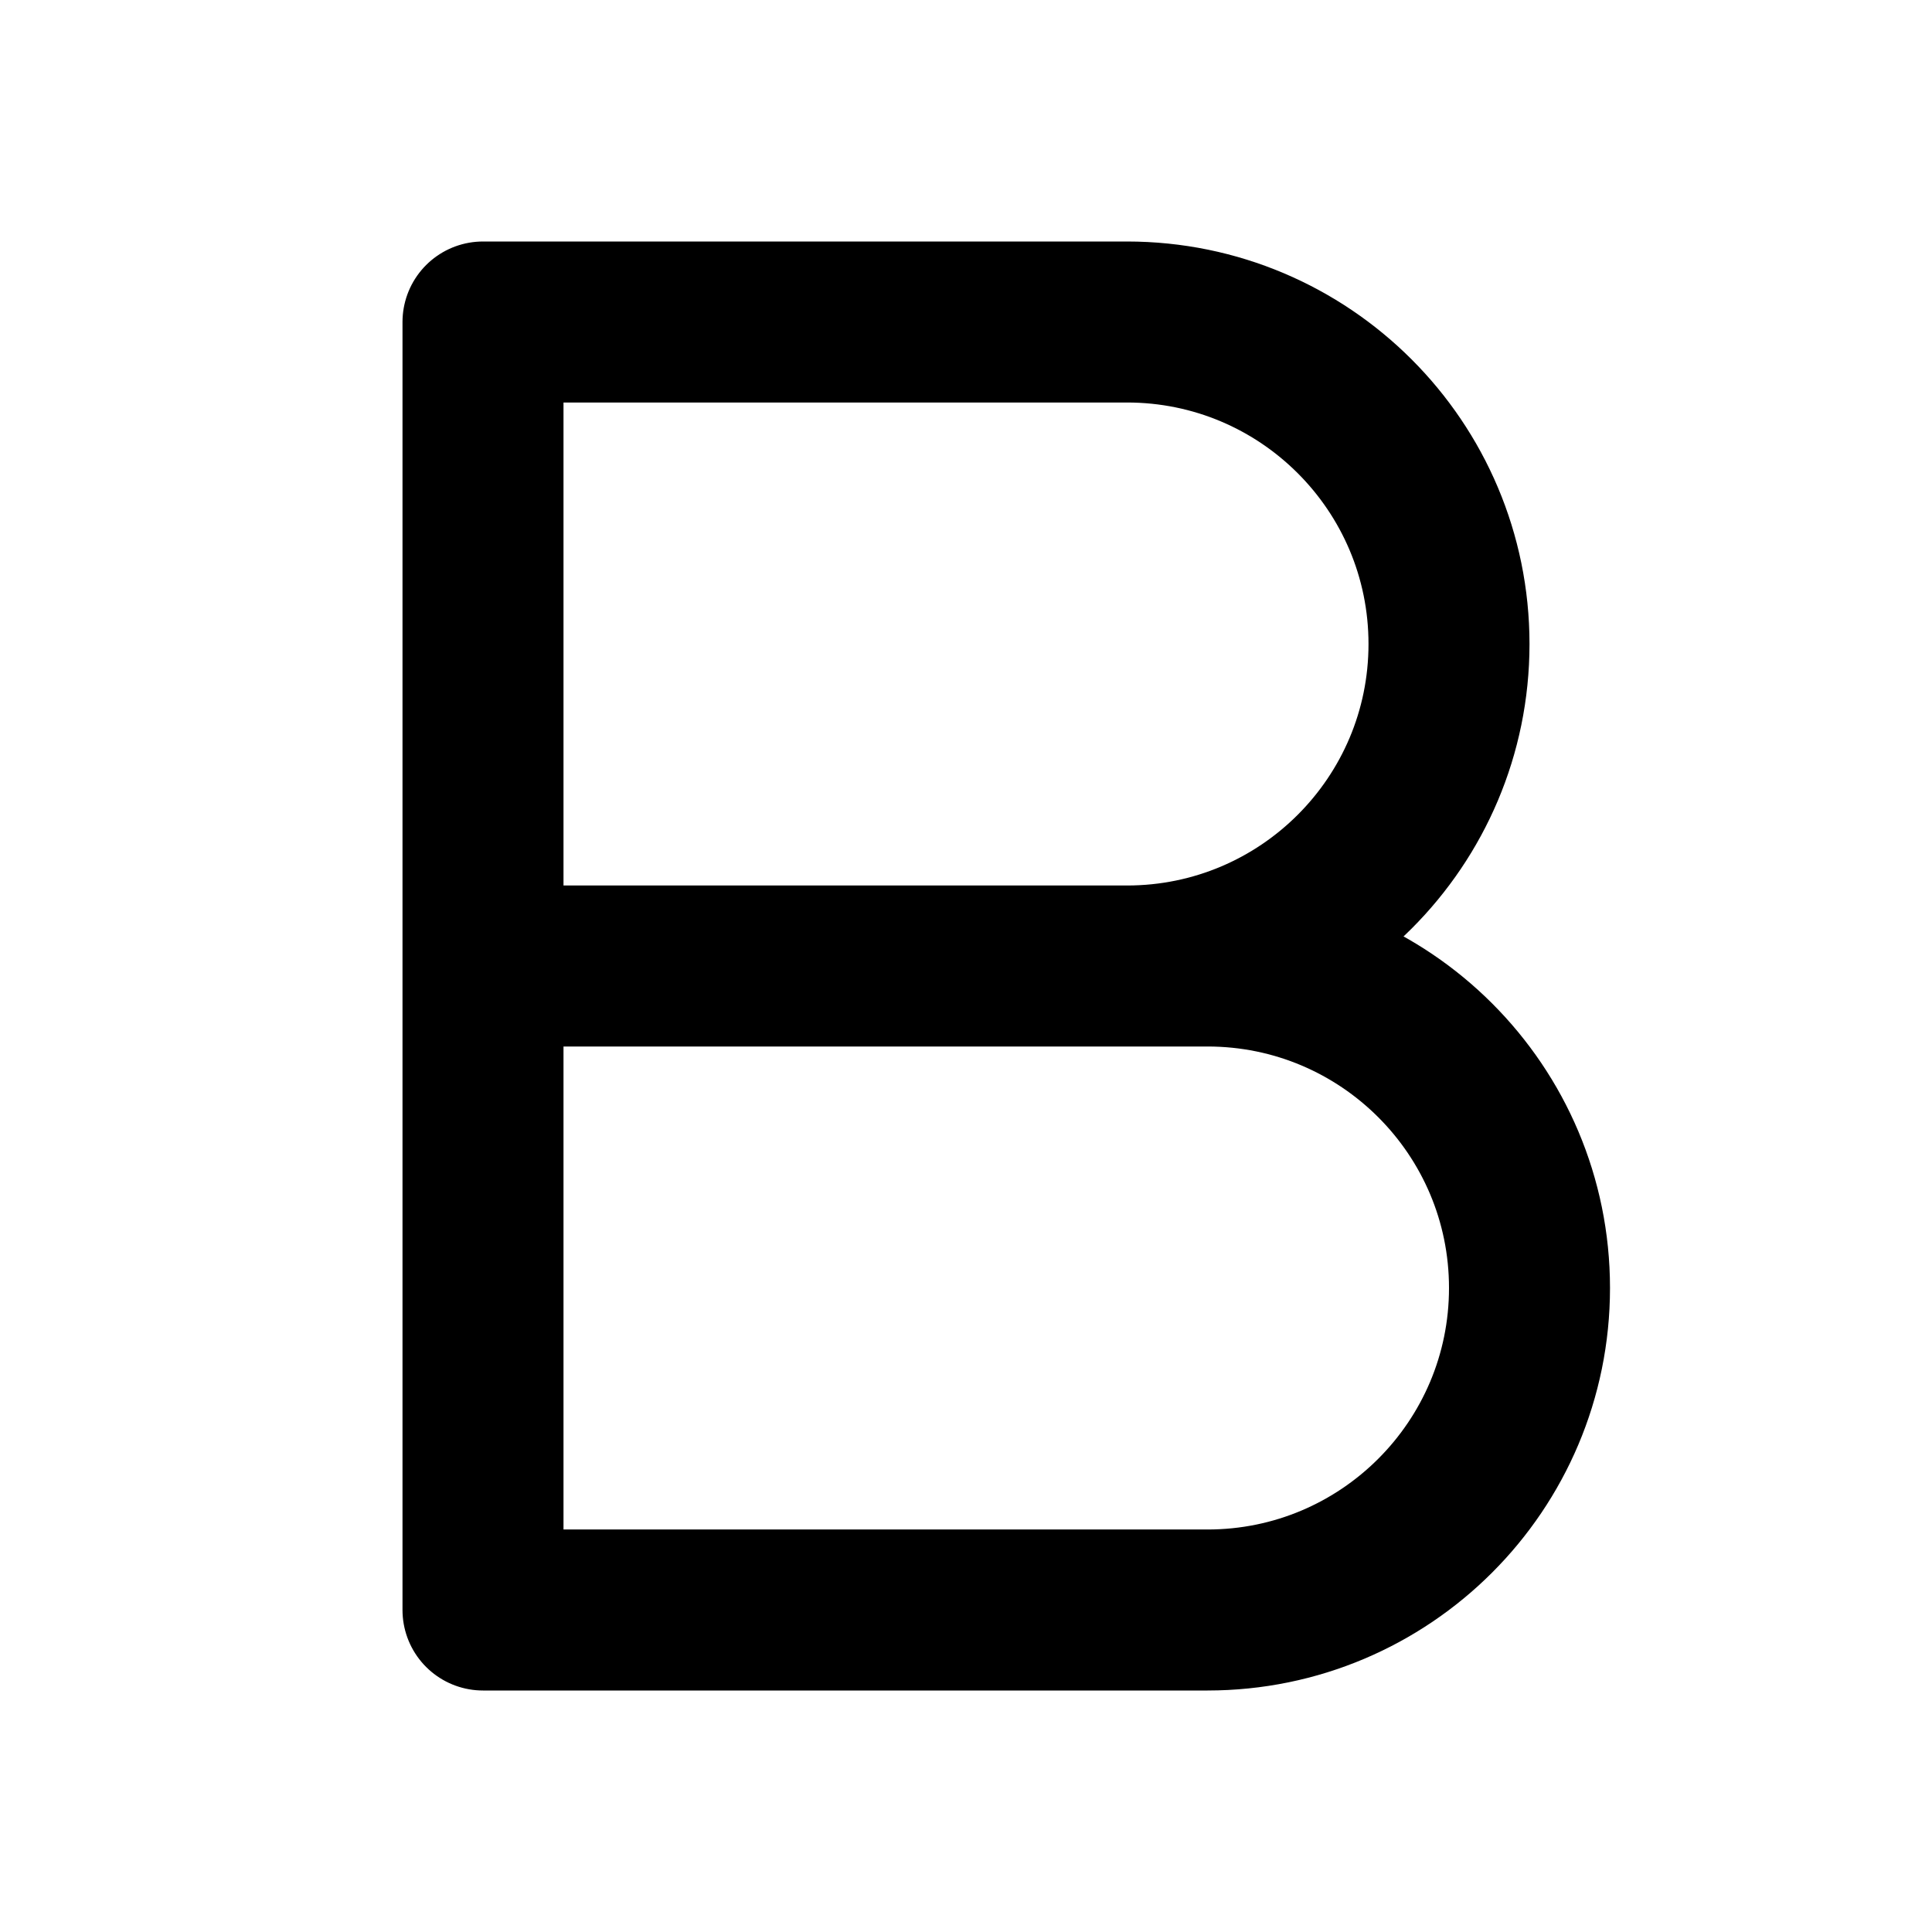
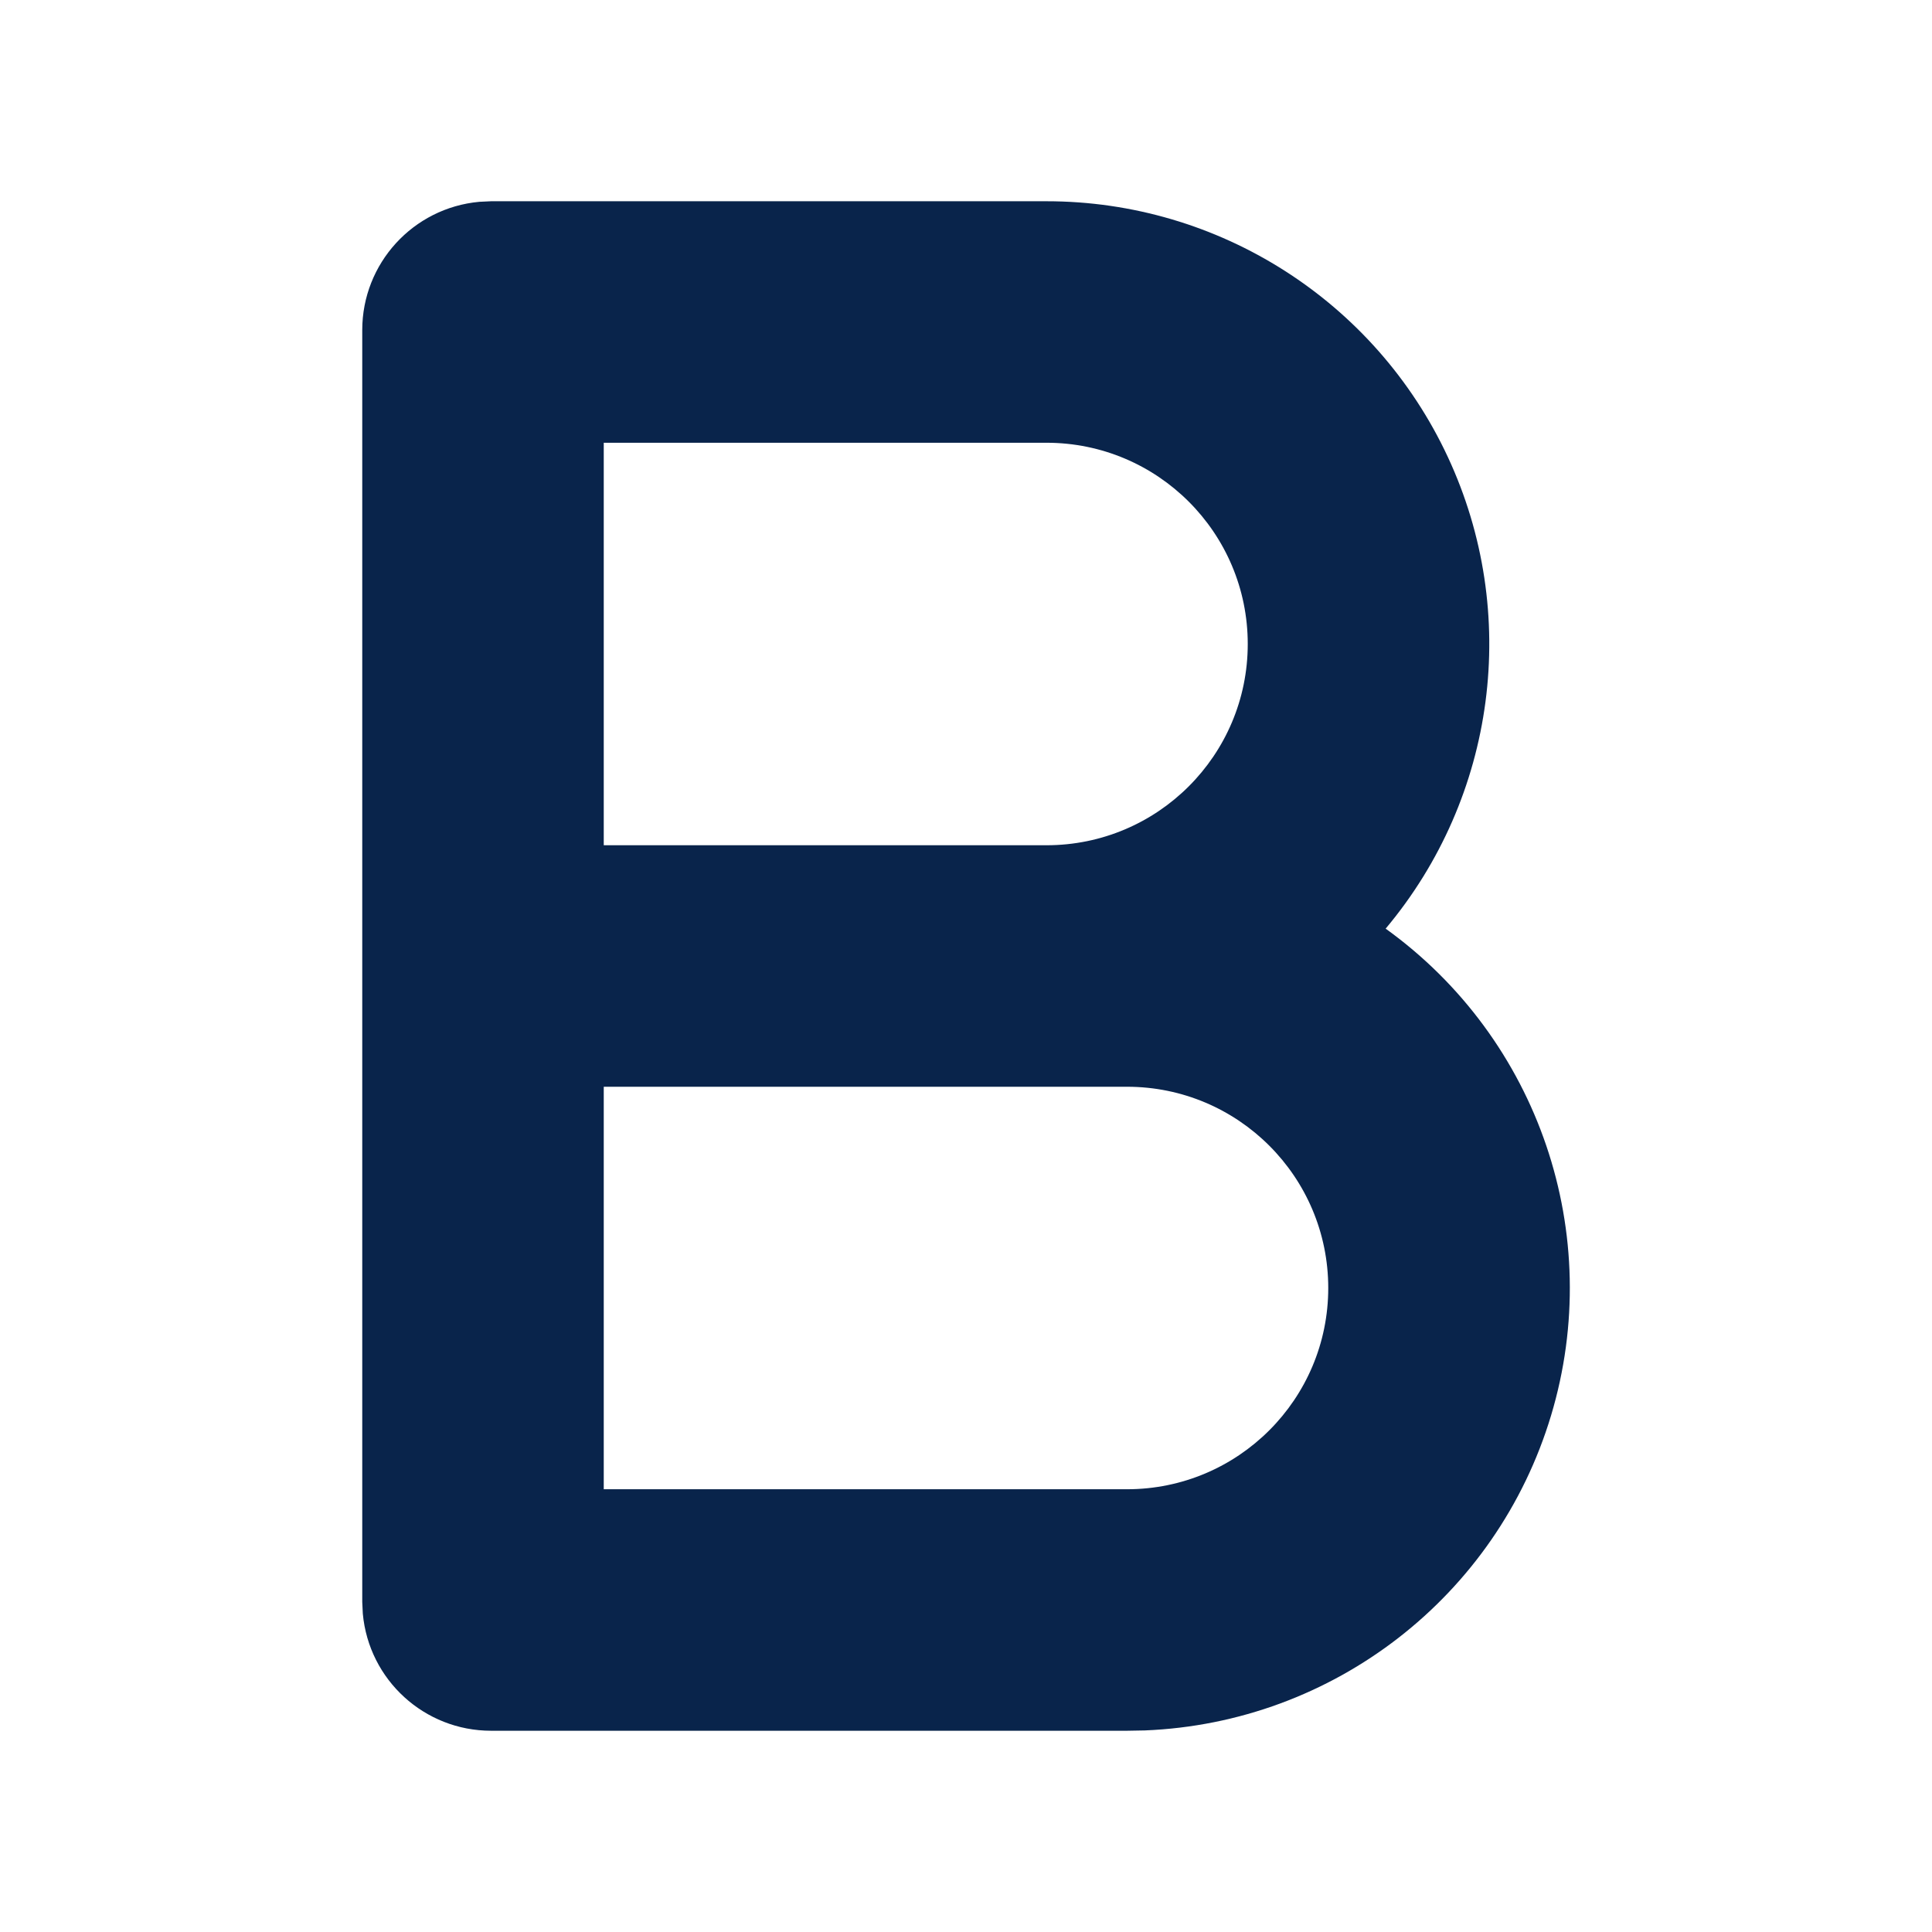
- <svg xmlns="http://www.w3.org/2000/svg" width="100%" height="100%" viewBox="0 0 24 24" fill="none">
-   <path d="M6 12H14C16.209 12 18 10.209 18 8C18 5.791 16.209 4 14 4H6V12ZM6 12H15C17.209 12 19 13.791 19 16C19 18.209 17.209 20 15 20H6V12Z" stroke="currentColor" stroke-width="2" stroke-linecap="round" stroke-linejoin="round" />
+ <svg xmlns="http://www.w3.org/2000/svg" width="24" height="24">
+   <g fill="none">
+     <path d="M24 0v24H0V0zM12.593 23.258l-.011.002-.071.035-.02.004-.014-.004-.071-.035c-.01-.004-.019-.001-.024.005l-.004.01-.017.428.005.02.01.013.104.074.015.004.012-.004.104-.074.012-.016.004-.017-.017-.427c-.002-.01-.009-.017-.017-.018m.265-.113-.013.002-.185.093-.01.01-.003.011.018.43.005.012.008.007.201.093c.012.004.023 0 .029-.008l.004-.014-.034-.614c-.003-.012-.01-.02-.02-.022m-.715.002a.023.023 0 0 0-.027.006l-.006.014-.034.614c0 .012.007.02.017.024l.015-.002.201-.093.01-.008.004-.011.017-.43-.003-.012-.01-.01z" />
+     <path fill="#09244B" d="M13 2.5a5.5 5.5 0 0 1 4.213 9.036 5.5 5.5 0 0 1-2.992 9.96L14 21.5H6.1a1.6 1.6 0 0 1-1.593-1.454L4.5 19.9V4.1a1.6 1.6 0 0 1 1.454-1.593L6.1 2.5zm1 11H7.5v5H14a2.5 2.5 0 0 0 0-5m-1-8H7.5v5H13a2.5 2.5 0 0 0 0-5" />
+   </g>
</svg>
